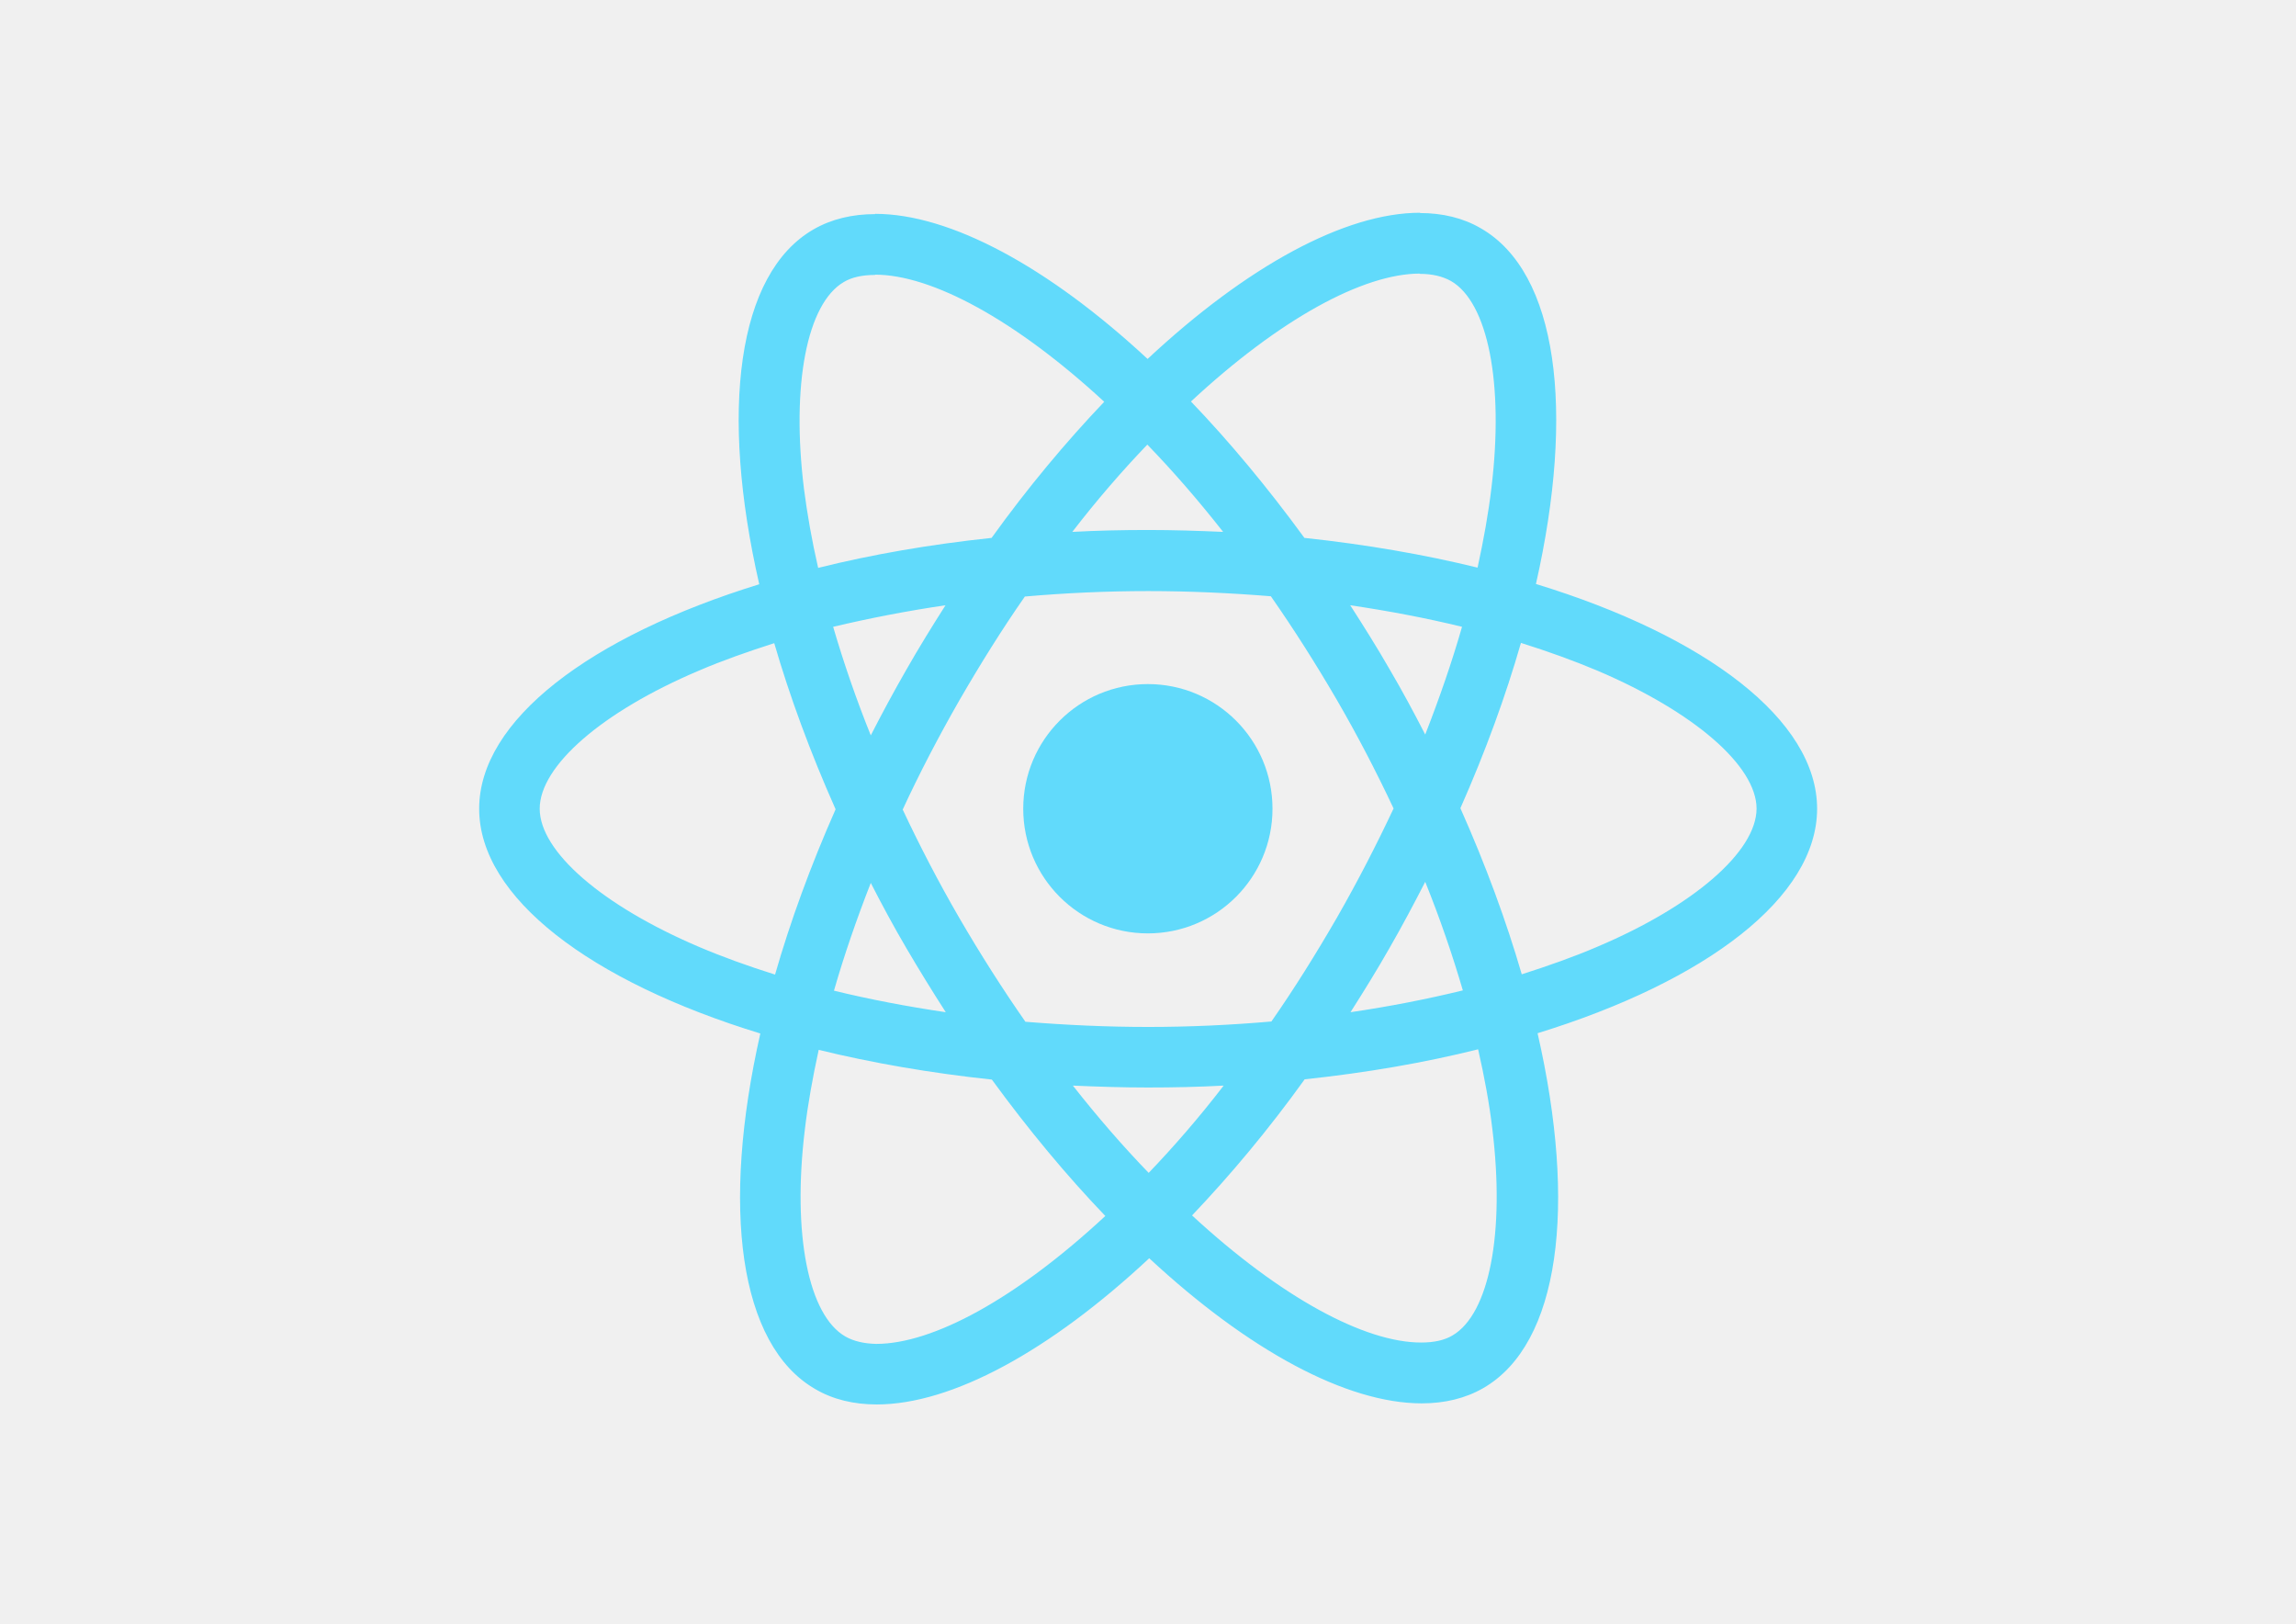
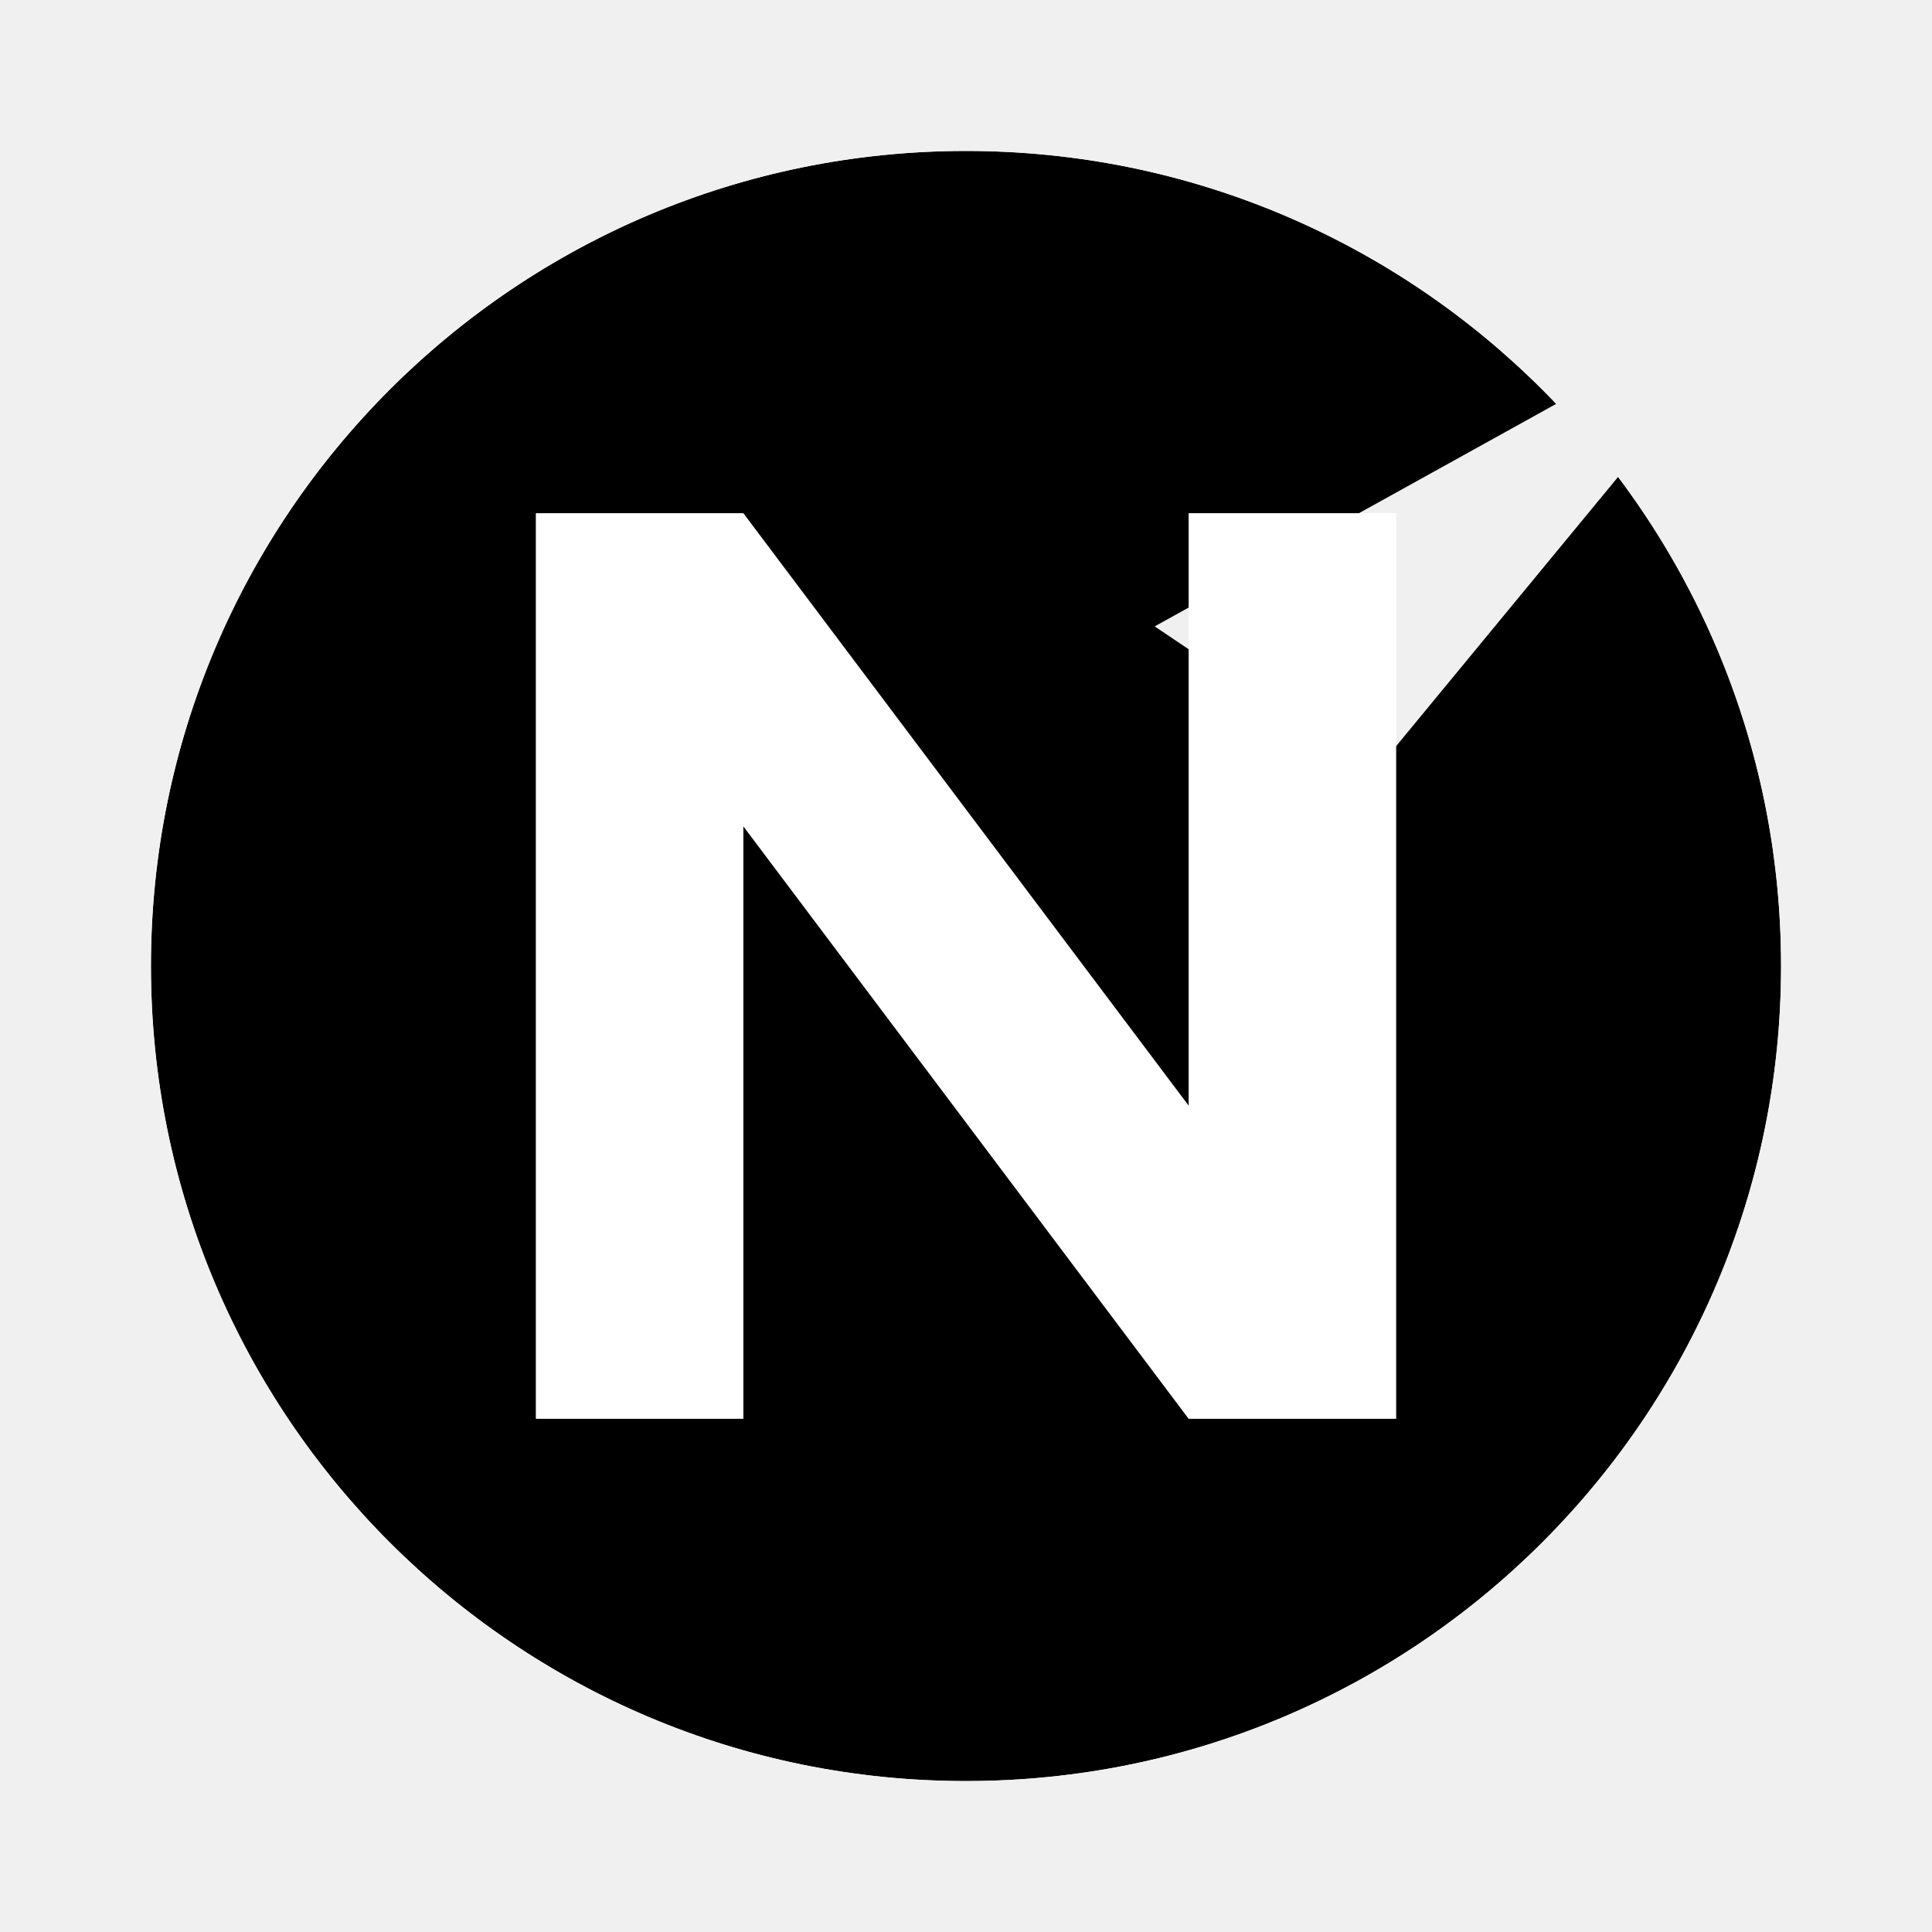
- <svg xmlns="http://www.w3.org/2000/svg" viewBox="0 0 841.9 595.3">
-   <g fill="#61DAFB">
-     <path d="M666.3 296.5c0-32.5-40.7-63.3-103.1-82.4 14.4-63.6 8-114.2-20.2-130.4-6.5-3.8-14.1-5.6-22.4-5.6v22.3c4.6 0 8.3.9 11.4 2.6 13.6 7.8 19.5 37.5 14.9 75.7-1.1 9.4-2.9 19.3-5.1 29.4-19.6-4.8-41-8.5-63.5-10.9-13.5-18.5-27.5-35.3-41.6-50 32.6-30.3 63.2-46.9 84-46.9V78c-27.5 0-63.5 19.6-99.9 53.6-36.4-33.8-72.4-53.2-99.9-53.2v22.3c20.7 0 51.4 16.5 84 46.6-14 14.7-28 31.4-41.3 49.9-22.6 2.4-44 6.1-63.6 11-2.3-10-4-19.7-5.2-29-4.7-38.2 1.1-67.9 14.6-75.8 3-1.8 6.9-2.6 11.5-2.6V78.5c-8.4 0-16 1.8-22.6 5.6-28.1 16.2-34.4 66.7-19.9 130.1-62.2 19.2-102.7 49.9-102.7 82.3 0 32.5 40.7 63.3 103.1 82.4-14.4 63.6-8 114.2 20.2 130.4 6.5 3.8 14.1 5.6 22.5 5.6 27.5 0 63.5-19.6 99.9-53.6 36.4 33.8 72.4 53.2 99.9 53.2 8.4 0 16-1.8 22.6-5.6 28.1-16.2 34.4-66.7 19.9-130.1 62-19.1 102.5-49.9 102.5-82.3zm-130.2-66.7c-3.7 12.9-8.3 26.2-13.5 39.5-4.1-8-8.4-16-13.1-24-4.6-8-9.5-15.8-14.4-23.4 14.2 2.1 27.9 4.7 41 7.9zm-45.8 106.5c-7.8 13.5-15.8 26.3-24.1 38.2-14.9 1.3-30 2-45.2 2-15.1 0-30.2-.7-45-1.9-8.3-11.9-16.4-24.6-24.2-38-7.6-13.1-14.5-26.4-20.8-39.8 6.2-13.4 13.2-26.8 20.7-39.9 7.8-13.5 15.8-26.3 24.1-38.2 14.9-1.3 30-2 45.2-2 15.1 0 30.2.7 45 1.9 8.3 11.9 16.4 24.6 24.2 38 7.6 13.1 14.5 26.4 20.8 39.8-6.3 13.4-13.2 26.8-20.7 39.9zm32.3-13c5.4 13.4 10 26.8 13.8 39.8-13.1 3.2-26.9 5.9-41.2 8 4.9-7.7 9.8-15.6 14.4-23.7 4.6-8 8.9-16.1 13-24.1zM421.2 430c-9.3-9.6-18.6-20.3-27.8-32 9 .4 18.2.7 27.5.7 9.4 0 18.7-.2 27.8-.7-9 11.7-18.3 22.4-27.5 32zm-74.4-58.9c-14.2-2.1-27.9-4.7-41-7.9 3.7-12.9 8.3-26.2 13.5-39.5 4.1 8 8.4 16 13.1 24 4.7 8 9.5 15.8 14.4 23.4zM420.7 163c9.3 9.6 18.6 20.3 27.8 32-9-.4-18.2-.7-27.5-.7-9.4 0-18.7.2-27.8.7 9-11.7 18.3-22.4 27.5-32zm-74 58.9c-4.9 7.7-9.8 15.6-14.4 23.7-4.6 8-8.9 16-13 24-5.4-13.4-10-26.8-13.8-39.8 13.1-3.1 26.9-5.8 41.2-7.9zm-90.5 125.2c-35.4-15.1-58.3-34.9-58.3-50.6 0-15.7 22.9-35.6 58.3-50.6 8.6-3.7 18-7 27.7-10.1 5.7 19.6 13.2 40 22.5 60.9-9.2 20.8-16.6 41.1-22.2 60.6-9.9-3.1-19.3-6.5-28-10.2zM310 490c-13.6-7.8-19.5-37.5-14.9-75.7 1.1-9.4 2.9-19.3 5.1-29.4 19.6 4.8 41 8.5 63.5 10.9 13.5 18.5 27.5 35.3 41.6 50-32.6 30.3-63.2 46.9-84 46.9-4.5-.1-8.3-1-11.3-2.7zm237.2-76.2c4.7 38.2-1.1 67.9-14.6 75.8-3 1.8-6.9 2.6-11.5 2.6-20.7 0-51.4-16.5-84-46.6 14-14.7 28-31.4 41.3-49.9 22.6-2.4 44-6.1 63.6-11 2.3 10.1 4.1 19.8 5.2 29.1zm38.5-66.7c-8.6 3.7-18 7-27.7 10.1-5.7-19.6-13.2-40-22.5-60.9 9.2-20.8 16.6-41.1 22.2-60.6 9.9 3.1 19.3 6.5 28.1 10.2 35.4 15.1 58.3 34.9 58.3 50.6-.1 15.7-23 35.6-58.4 50.6zM320.8 78.4z" />
-     <circle cx="420.9" cy="296.5" r="45.7" />
-     <path d="M520.5 78.1z" />
-   </g>
+ <svg xmlns="http://www.w3.org/2000/svg" viewBox="0 0 512 512" role="img" aria-labelledby="ness-logo-title">
+   <defs>
+     <mask id="ness-logo-mask">
+       <rect width="512" height="512" fill="#000" />
+       <circle cx="256" cy="256" r="216" fill="#fff" />
+       <path d="M306 166 472 74 364 205Z" fill="#000" />
+     </mask>
+   </defs>
+   <circle cx="256" cy="256" r="216" fill="#000" mask="url(#ness-logo-mask)" />
+   <path fill="#fff" d="M142 376V136h55l118 157V136h55v240h-55L197 219v157h-55Z" />
</svg>
